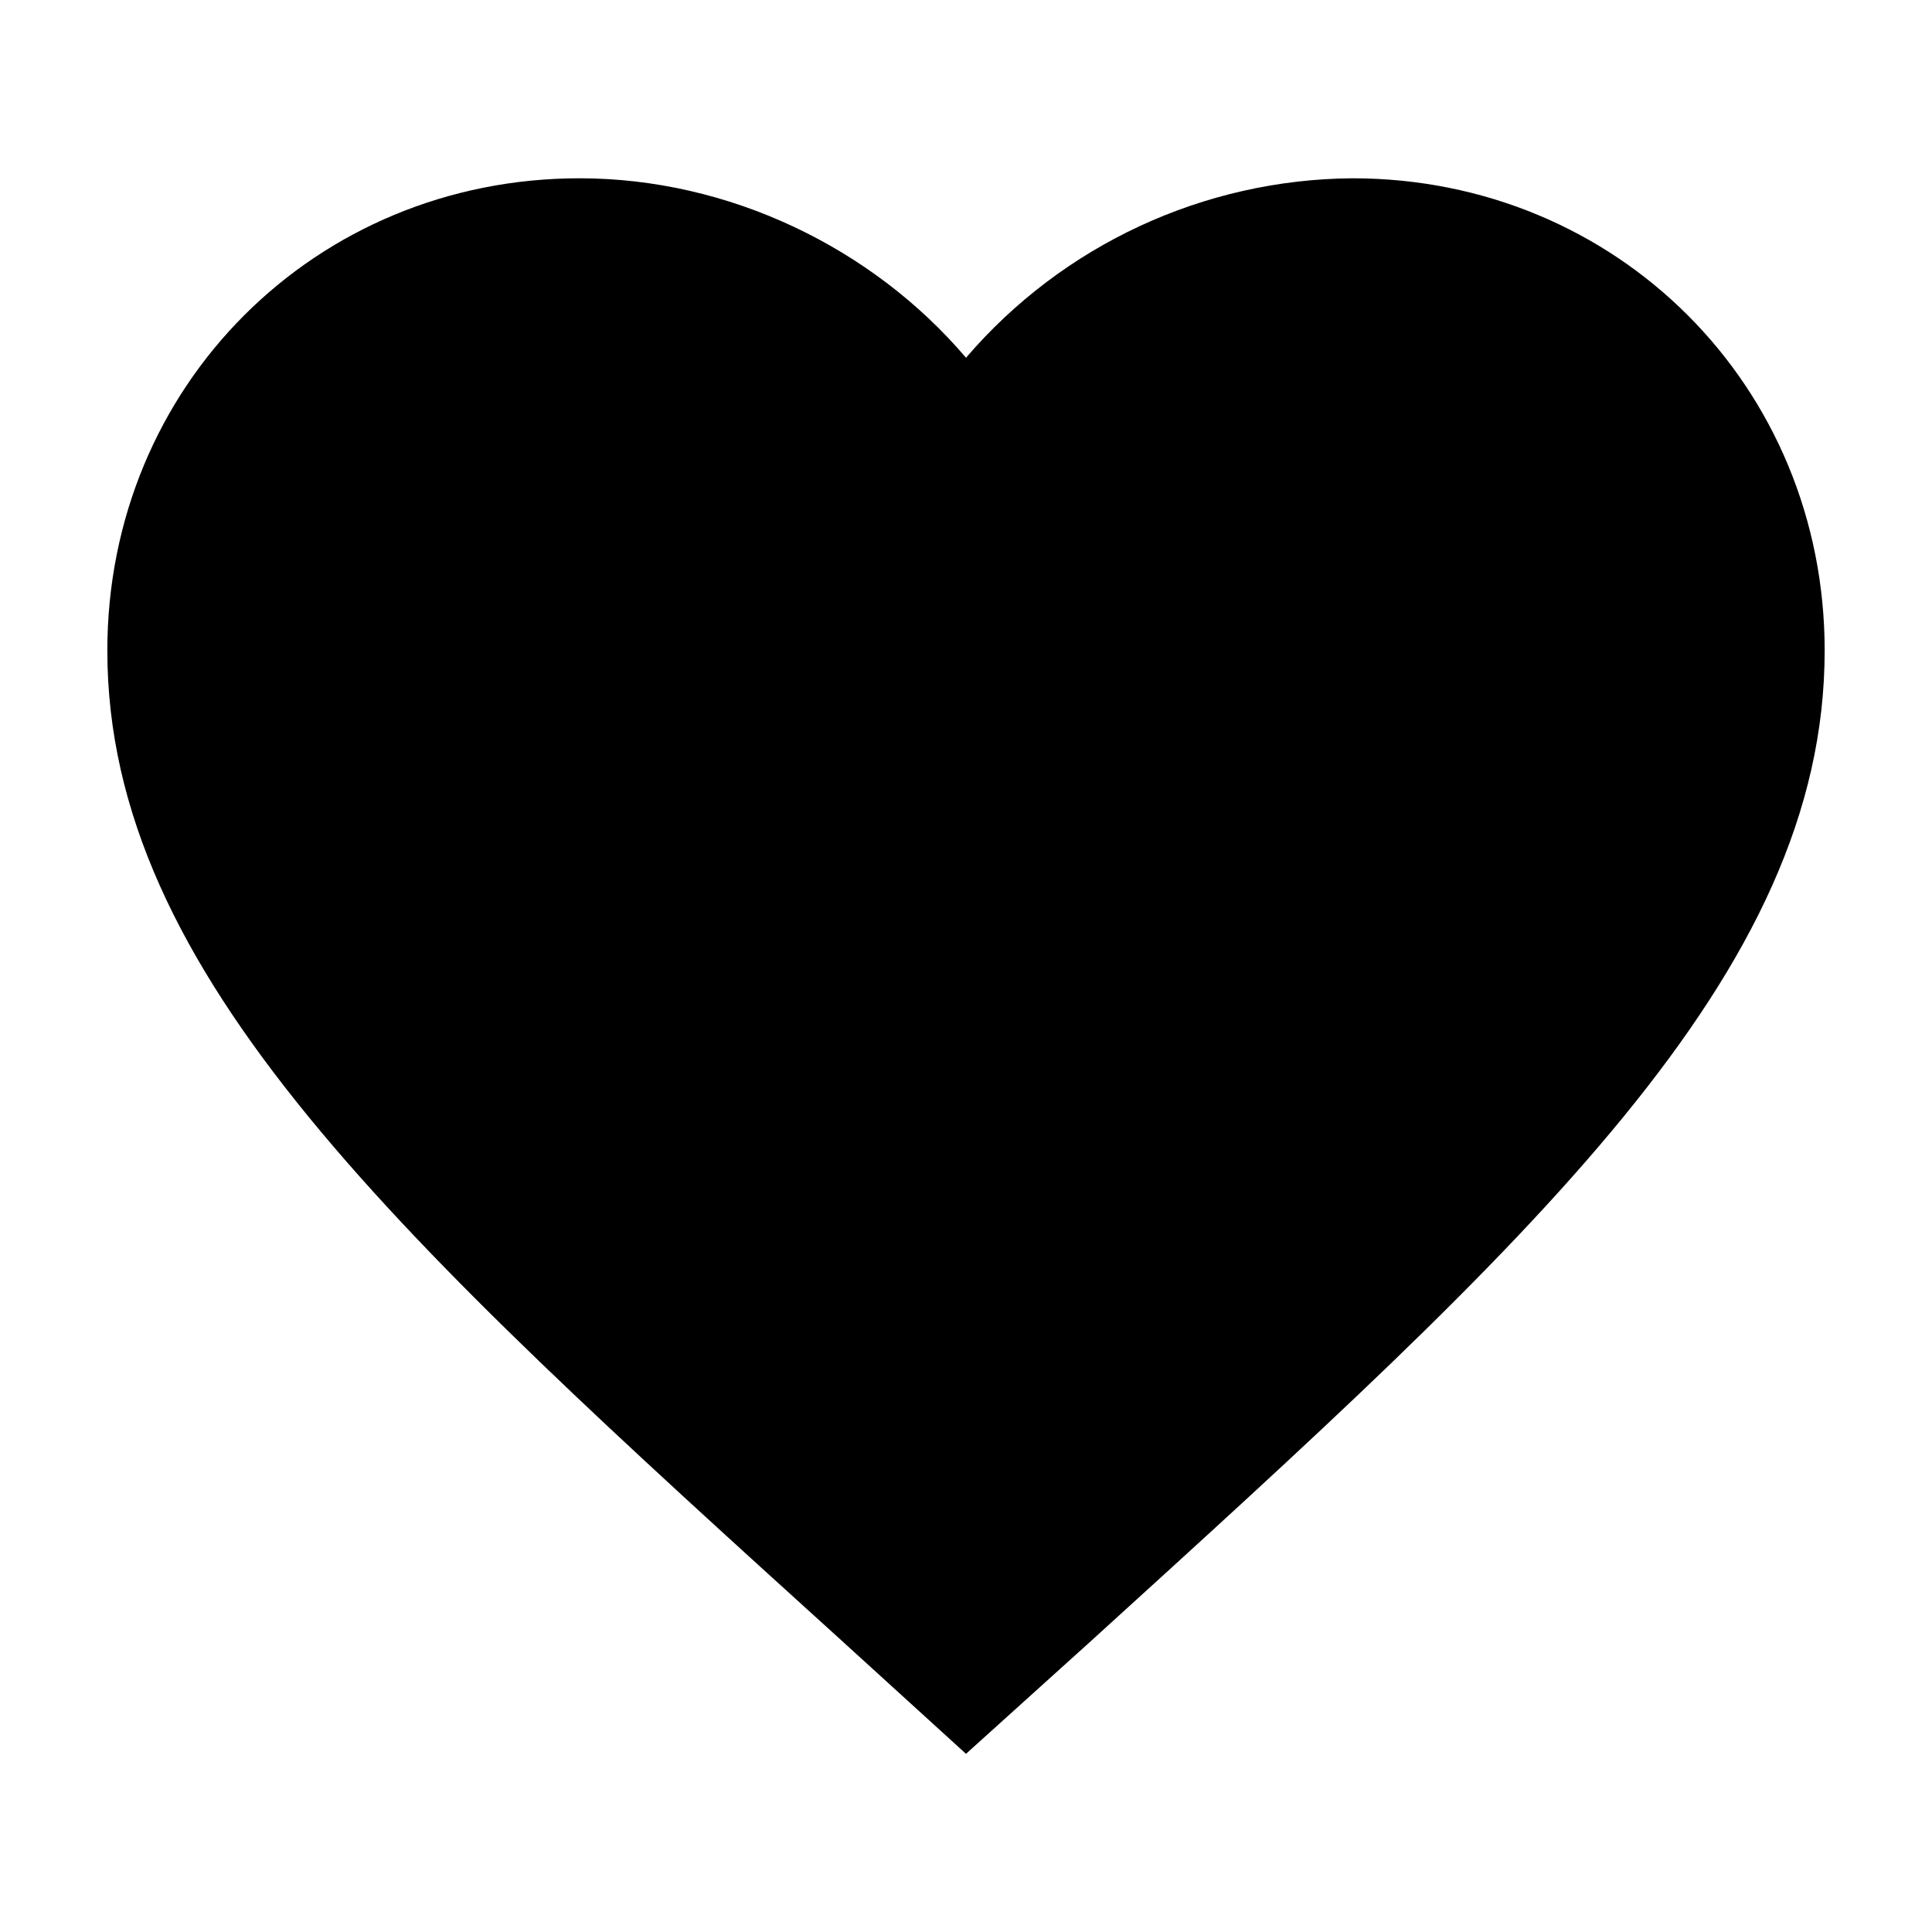
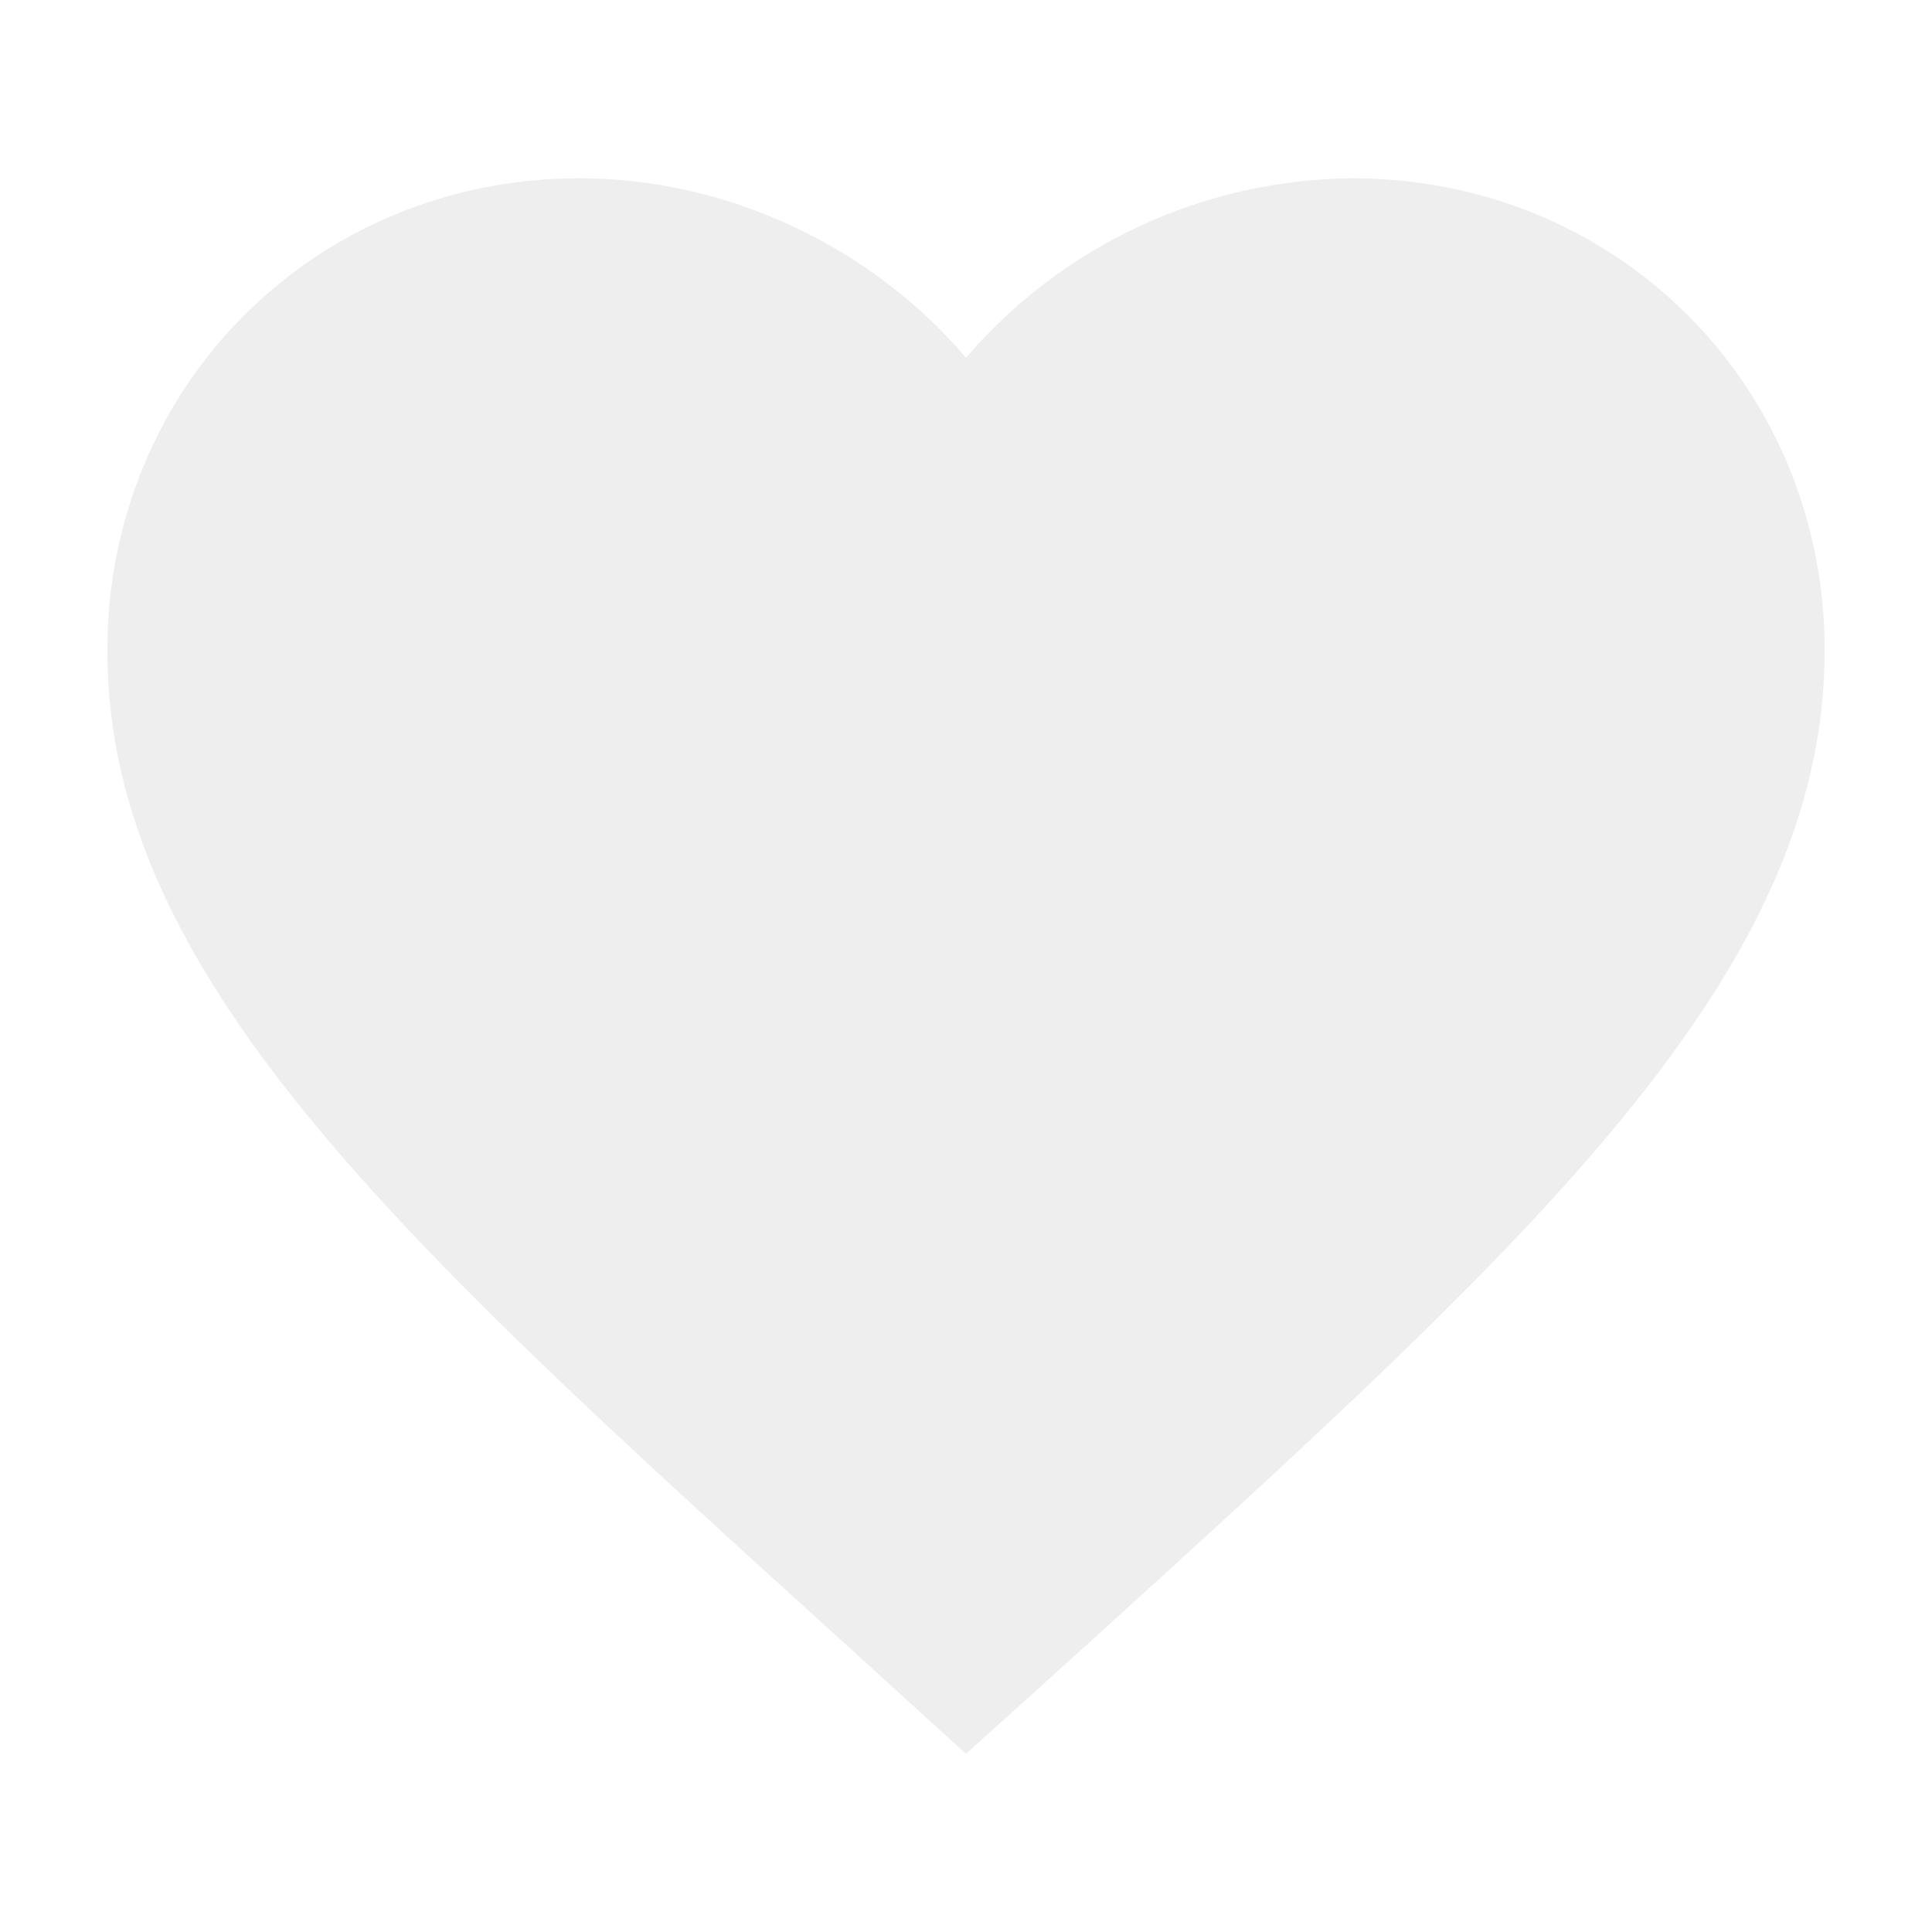
- <svg xmlns="http://www.w3.org/2000/svg" width="18" height="18">
+ <svg xmlns="http://www.w3.org/2000/svg" width="18" height="18" fill="#eee">
  <path d="M9 16.34l-1.16-1.056C3.72 11.548 1 9.084 1 6.061c0-2.465 1.936-4.4 4.4-4.4 1.392 0 2.728.647 3.6 1.672a4.79 4.79 0 013.6-1.672c2.465 0 4.4 1.936 4.4 4.4 0 3.023-2.721 5.487-6.84 9.232L9 16.34z" />
</svg>
